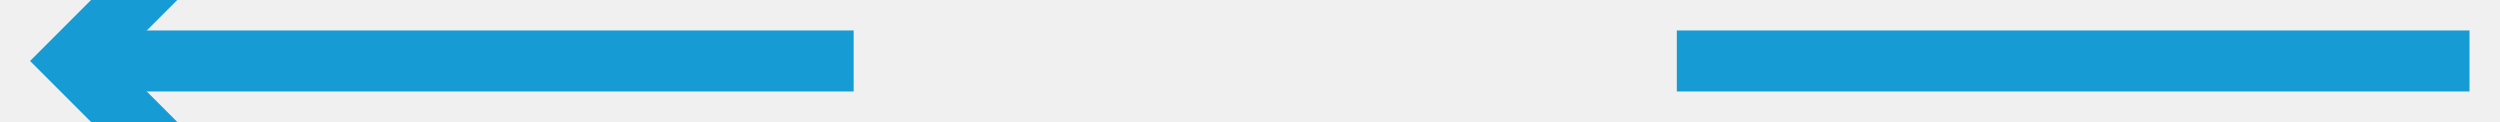
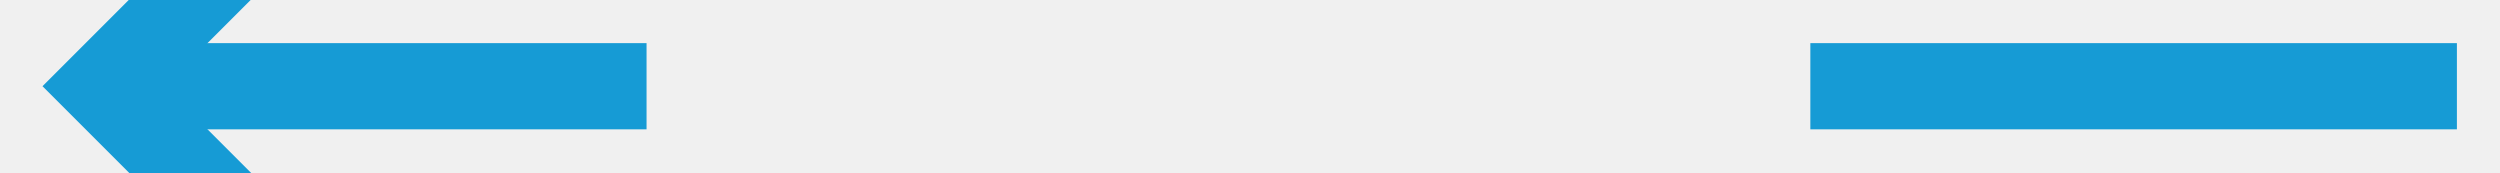
- <svg xmlns="http://www.w3.org/2000/svg" version="1.1" width="82px" height="4px" viewBox="568 468  82 4">
+ <svg xmlns="http://www.w3.org/2000/svg" version="1.1" width="58px" height="4px" viewBox="580 716  58 4">
  <defs>
-     <mask fill="white" id="clip1276">
-       <path d="M 592.5 457  L 625.5 457  L 625.5 484  L 592.5 484  Z M 592.5 420  L 625.5 420  L 625.5 511  L 592.5 511  Z " fill-rule="evenodd" />
+     <mask fill="white" id="clip1523">
+       <path d="M 592.5 705  L 625.5 705  L 625.5 732  L 592.5 732  Z M 592.5 689  L 625.5 689  L 625.5 756  L 592.5 756  Z " fill-rule="evenodd" />
    </mask>
  </defs>
-   <g transform="matrix(0 -1 1 0 139 1079 )">
-     <path d="M 609 457  L 609 432  M 609 484  L 609 510  " stroke-width="2" stroke="#169bd5" fill="none" />
-     <path d="M 604.707 437.107  L 609 432.814  L 613.293 437.107  L 614.707 435.693  L 609.707 430.693  L 609 429.986  L 608.293 430.693  L 603.293 435.693  L 604.707 437.107  Z " fill-rule="nonzero" fill="#169bd5" stroke="none" mask="url(#clip1276)" />
+   <g transform="matrix(0 1 -1 0 1327 109 )">
+     <path d="M 609 705  L 609 690  M 609 732  L 609 744  " stroke-width="2" stroke="#169bd5" fill="none" />
+     <path d="M 613.293 738.893  L 609 743.186  L 604.707 738.893  L 603.293 740.307  L 608.293 745.307  L 609 746.014  L 609.707 745.307  L 614.707 740.307  L 613.293 738.893  Z " fill-rule="nonzero" fill="#169bd5" stroke="none" mask="url(#clip1523)" />
  </g>
</svg>
